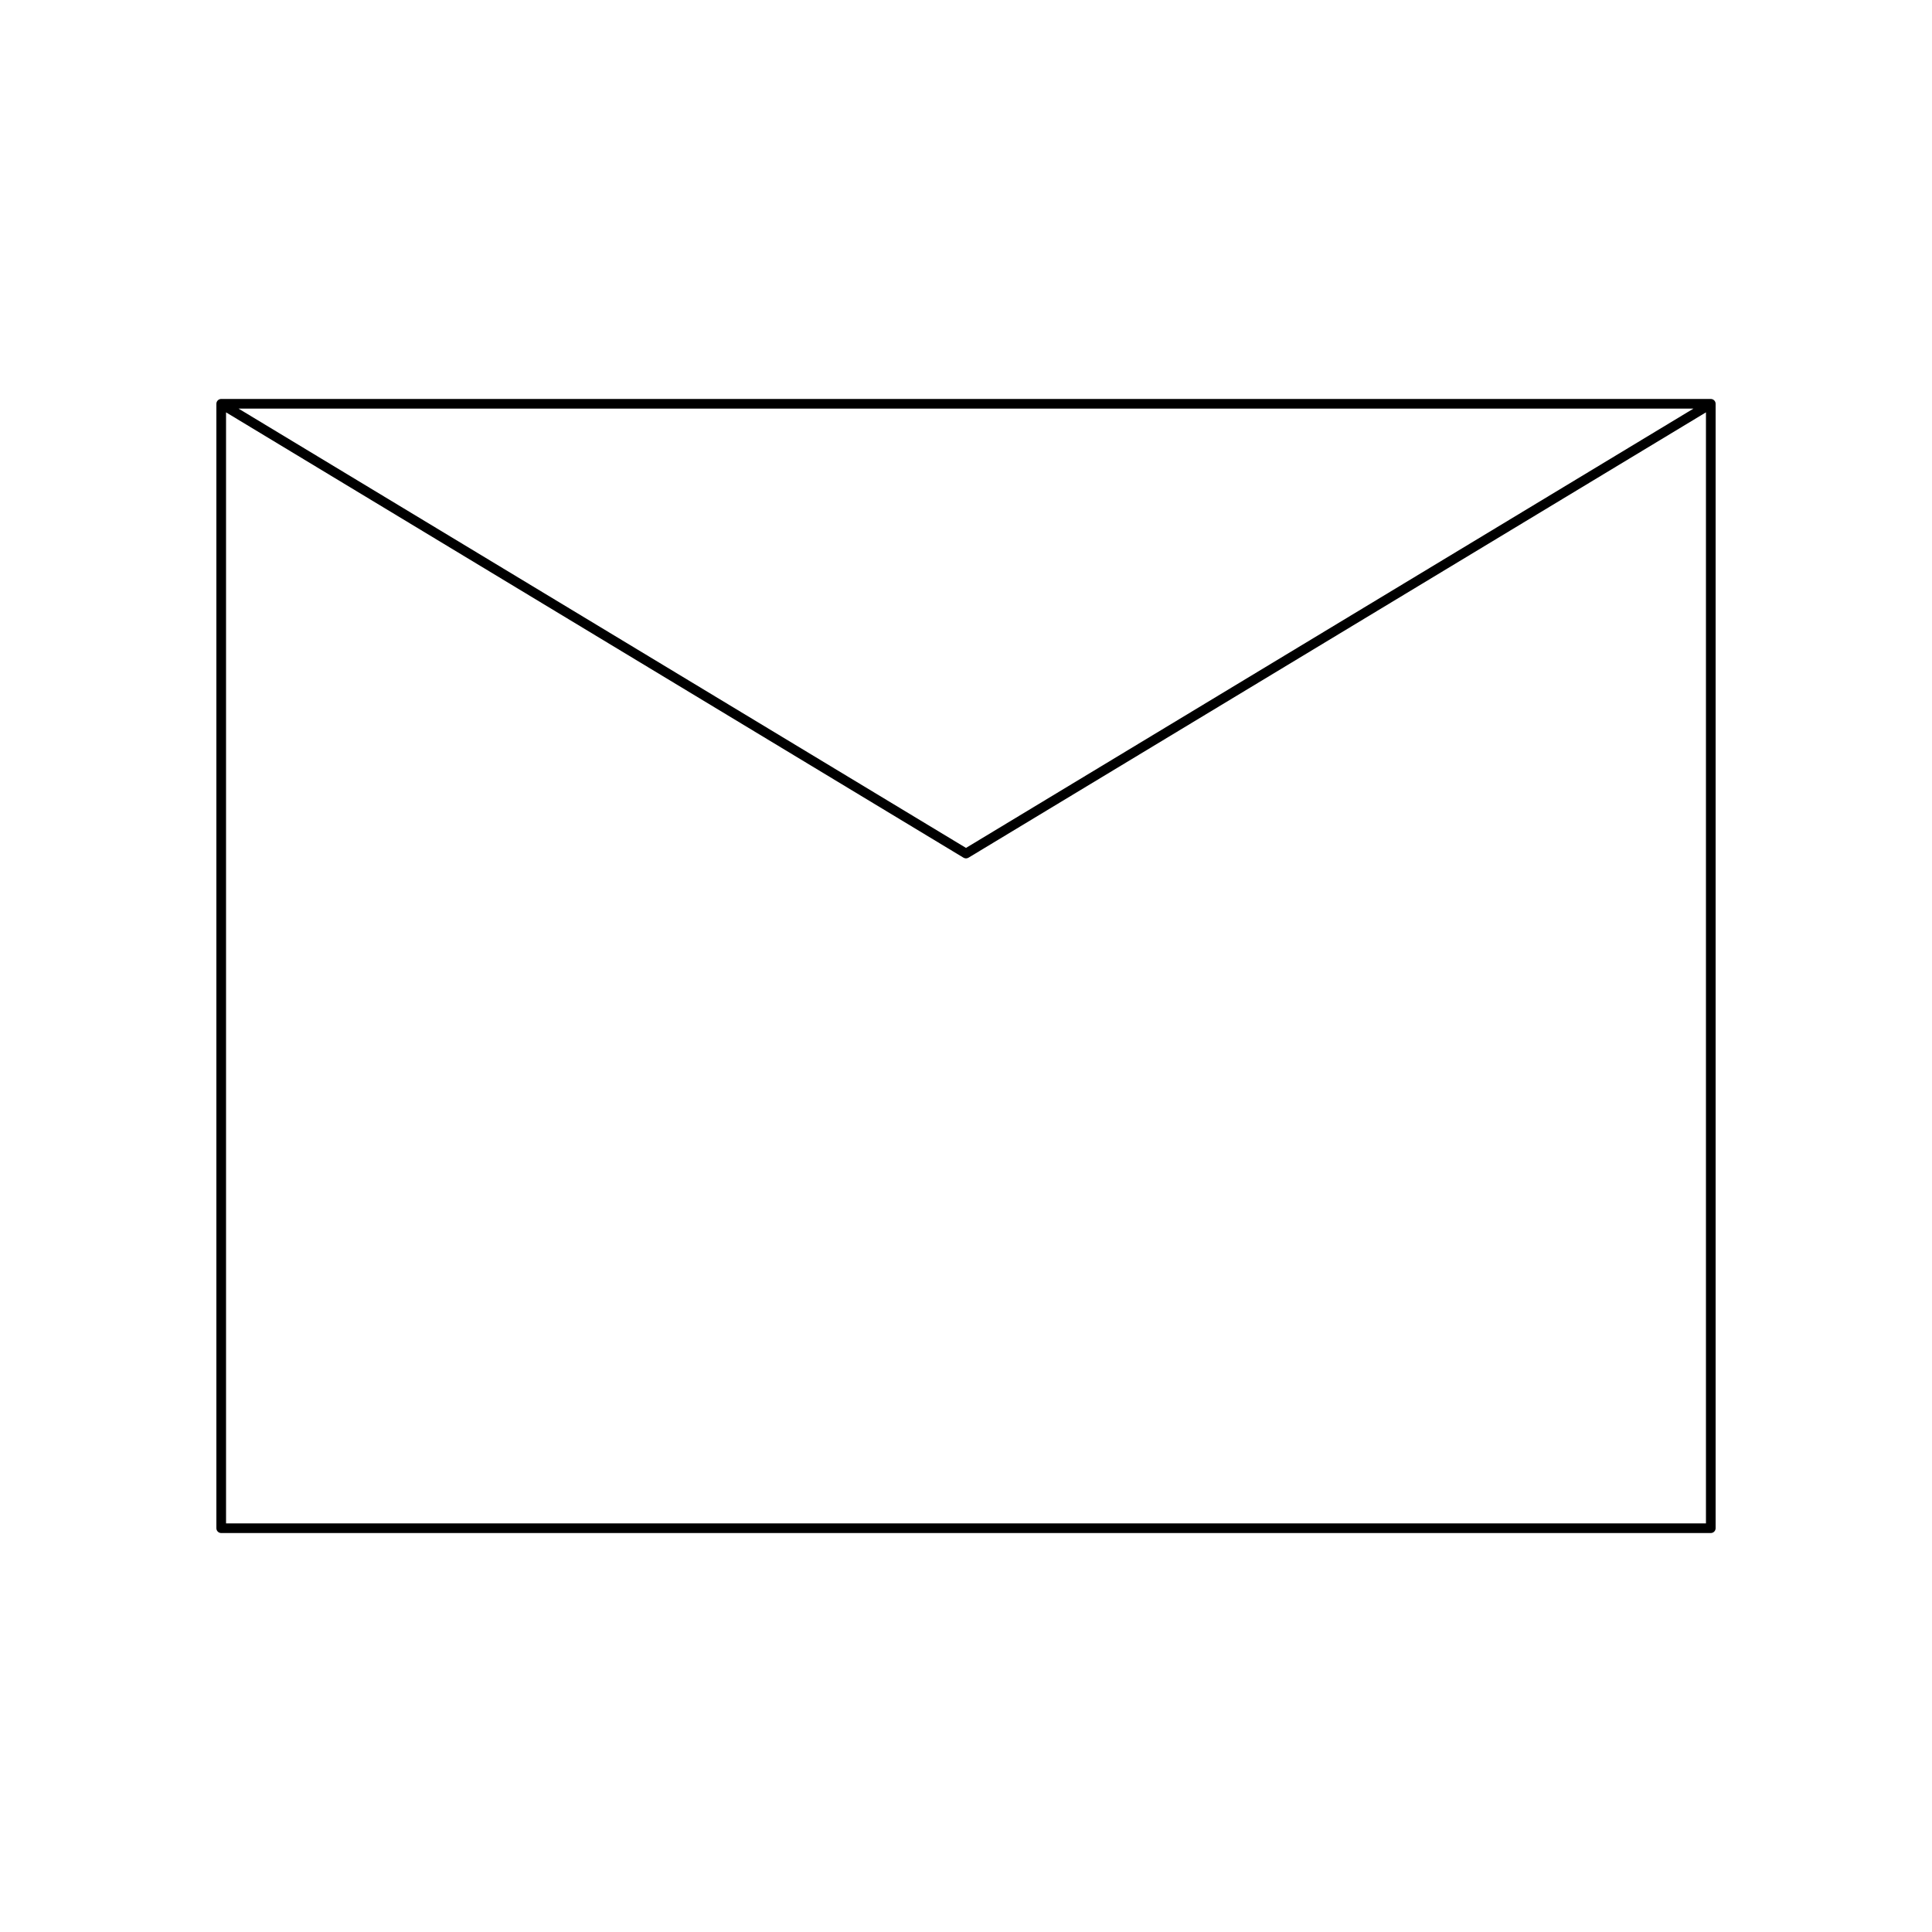
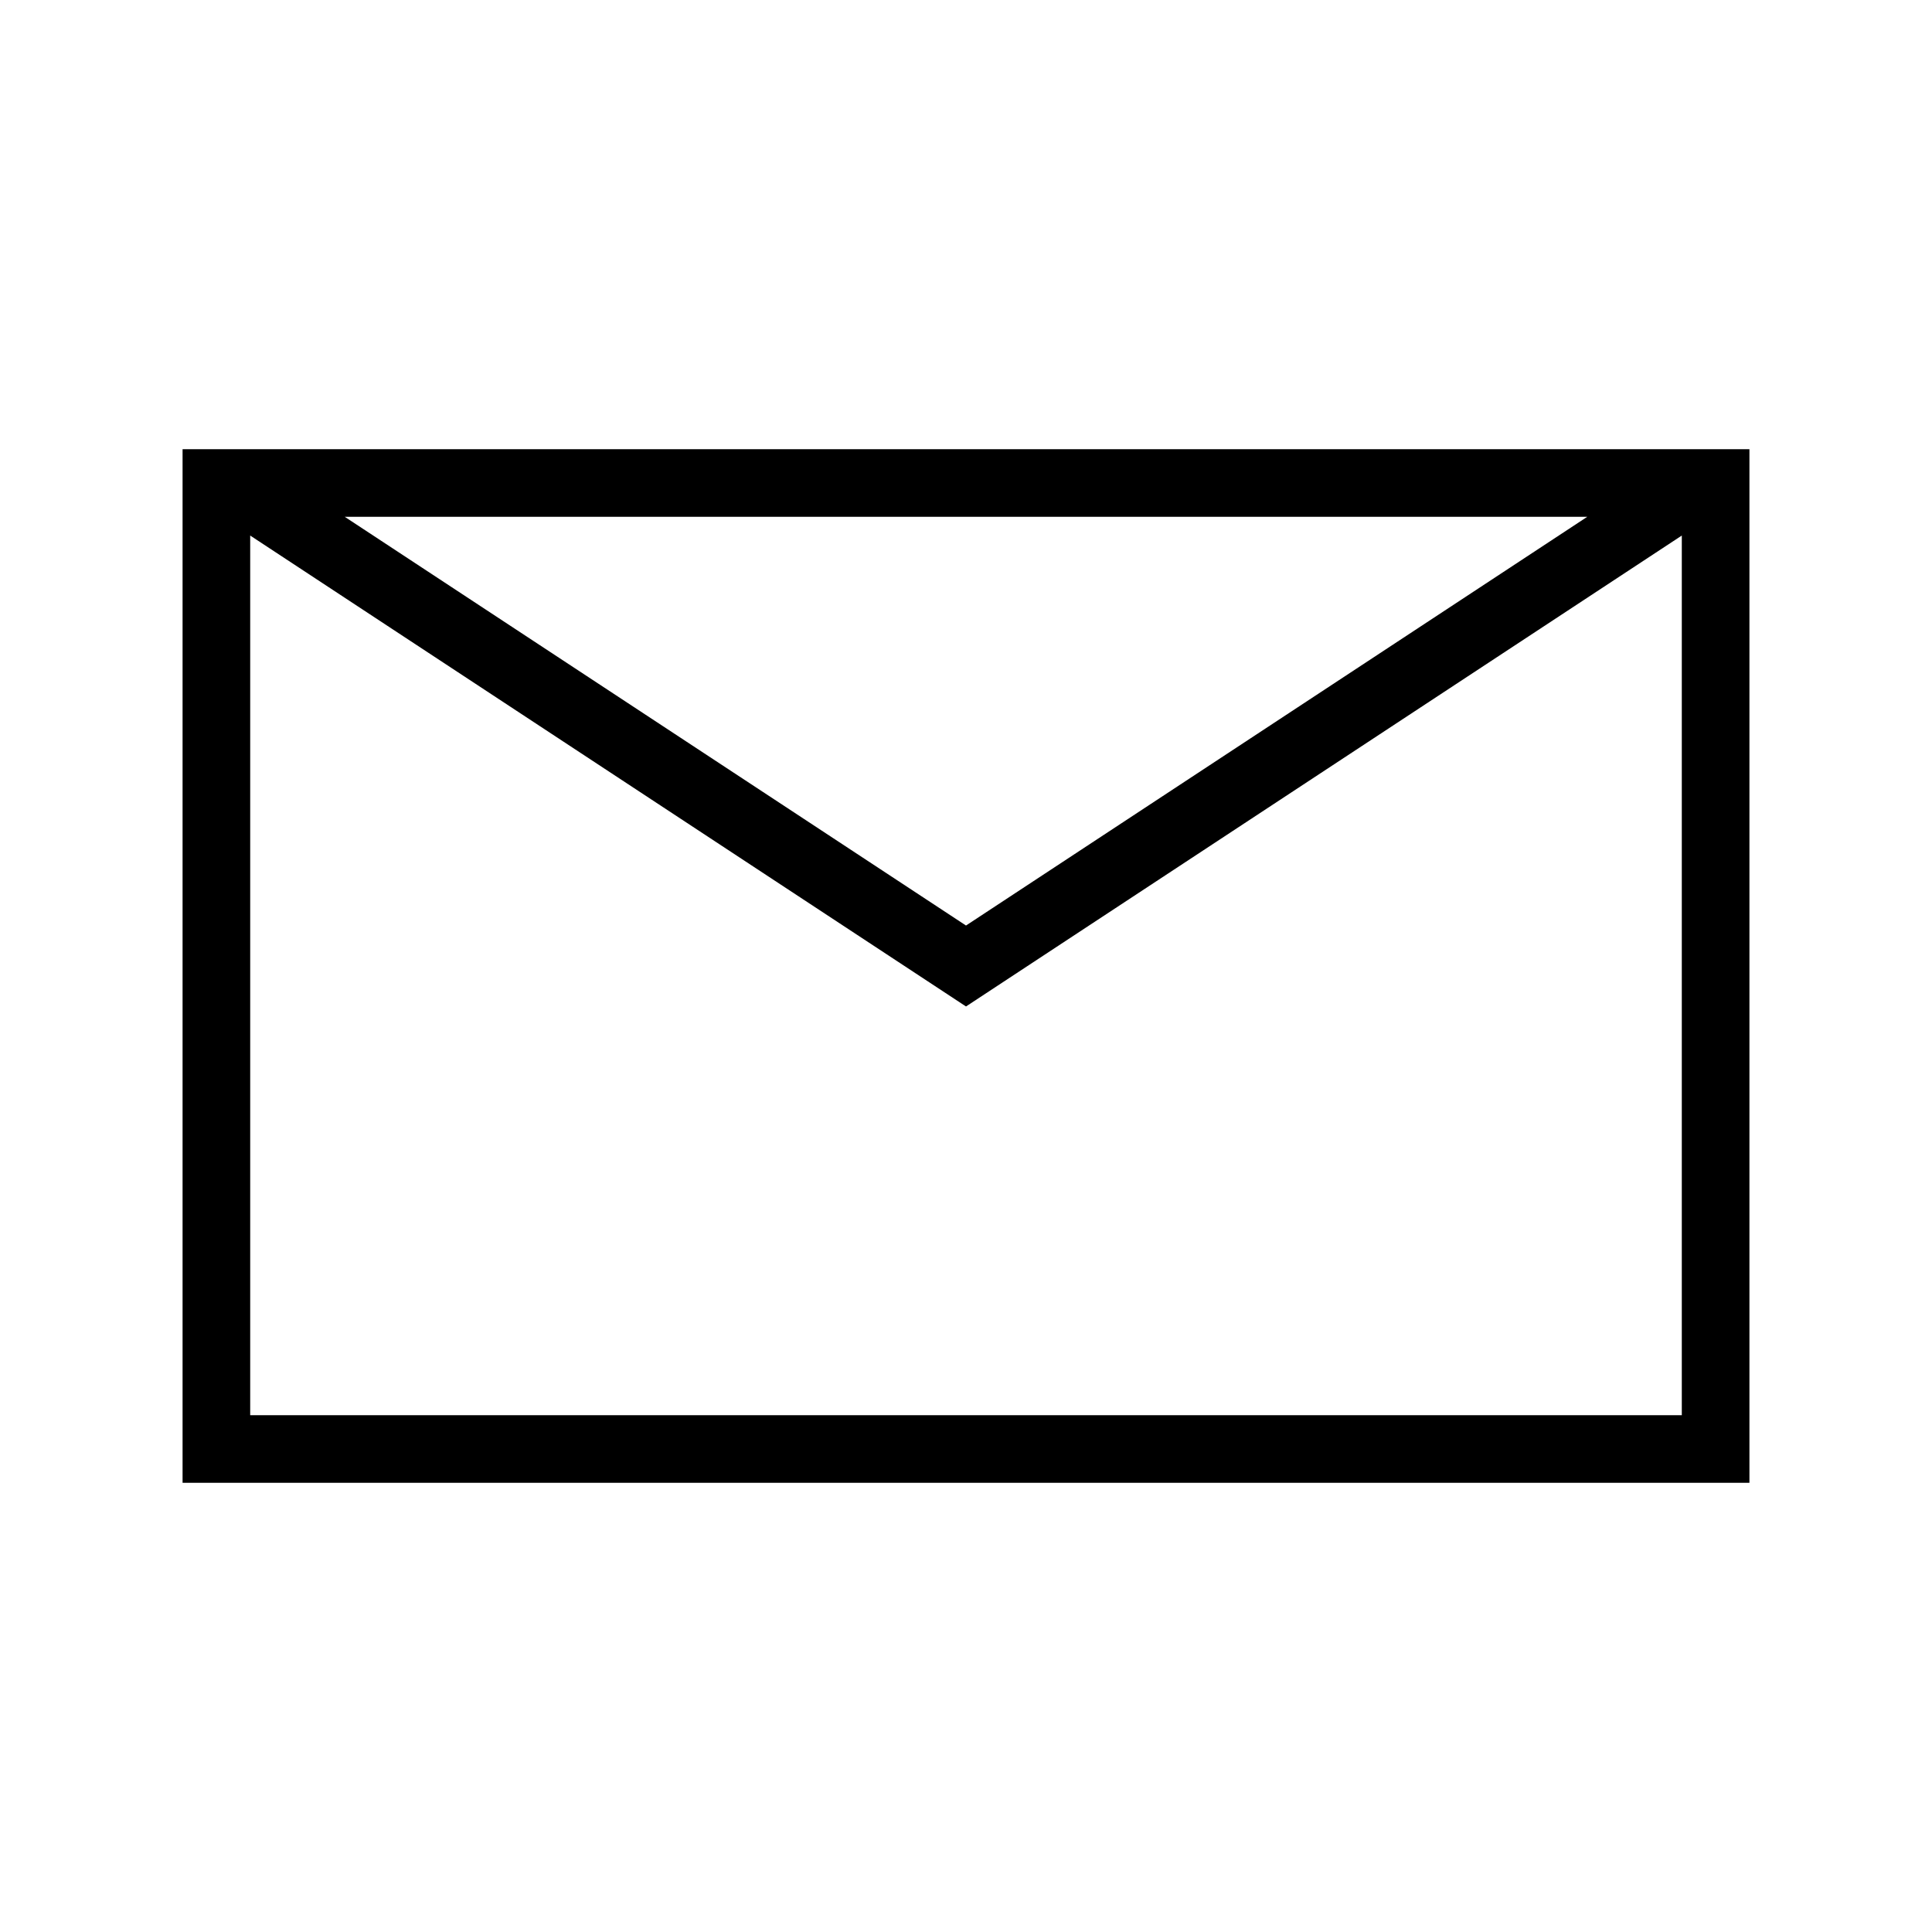
- <svg xmlns="http://www.w3.org/2000/svg" width="2000" height="2000" viewBox="0 0 2000 2000" id="svg2" version="1.1">
+ <svg xmlns="http://www.w3.org/2000/svg" version="1.1" id="svg2" viewBox="0 0 2000 2000" height="2000" width="2000">
  <defs id="defs4" />
-   <g id="layer1" transform="translate(0,947.6378)">
-     <path style="color:#000000;font-style:normal;font-variant:normal;font-weight:normal;font-stretch:normal;font-size:medium;line-height:normal;font-family:sans-serif;text-indent:0;text-align:start;text-decoration:none;text-decoration-line:none;text-decoration-style:solid;text-decoration-color:#000000;letter-spacing:normal;word-spacing:normal;text-transform:none;direction:ltr;block-progression:tb;writing-mode:lr-tb;baseline-shift:baseline;text-anchor:start;white-space:normal;clip-rule:nonzero;display:inline;overflow:visible;visibility:visible;opacity:1;isolation:auto;mix-blend-mode:normal;color-interpolation:sRGB;color-interpolation-filters:linearRGB;solid-color:#000000;solid-opacity:1;fill:#000000;fill-opacity:1;fill-rule:nonzero;stroke:none;stroke-width:10;stroke-linecap:square;stroke-linejoin:round;stroke-miterlimit:4;stroke-dasharray:none;stroke-dashoffset:0;stroke-opacity:1;color-rendering:auto;image-rendering:auto;shape-rendering:auto;text-rendering:auto;enable-background:accumulate" d="m 229,413 c -0.043,0.002 -0.086,0.005 -0.129,0.008 -0.123,0.004 -0.246,0.012 -0.369,0.025 -2.553,0.256 -4.497,2.402 -4.502,4.967 l 0,1164 c 2.8e-4,2.761 2.239,5 5,5 l 1542,0 c 2.761,-3e-4 5,-2.239 5,-5 l 0,-1164 c -0,-2.693 -2.139,-4.898 -4.83,-4.99 -0.035,-0.003 -0.069,-0.006 -0.103,-0.008 -0.022,-8e-4 -0.044,-0.001 -0.066,-0.002 l -960.873,0 z m 17.949,10 1506.102,0 L 1000,877.76 Z M 234,426.861 997.416,887.881 c 1.589,0.959 3.579,0.959 5.168,0 L 1766,426.861 1766,1577 234,1577 Z" transform="translate(0,-947.6378)" id="rect4136" />
+   <g style="display:inline" id="layer2">
+     <g id="g4251">
+       <path id="path6159" style="color:#000000;font-style:normal;font-variant:normal;font-weight:normal;font-stretch:normal;font-size:medium;line-height:normal;font-family:sans-serif;text-indent:0;text-align:start;text-decoration:none;text-decoration-line:none;text-decoration-style:solid;text-decoration-color:#000000;letter-spacing:normal;word-spacing:normal;text-transform:none;direction:ltr;block-progression:tb;writing-mode:lr-tb;baseline-shift:baseline;text-anchor:start;white-space:normal;clip-rule:nonzero;display:inline;overflow:visible;visibility:visible;opacity:1;isolation:auto;mix-blend-mode:normal;color-interpolation:sRGB;color-interpolation-filters:linearRGB;solid-color:#000000;solid-opacity:1;fill:#000000;fill-opacity:1;fill-rule:evenodd;stroke:none;stroke-width:70;stroke-linecap:butt;stroke-linejoin:miter;stroke-miterlimit:4;stroke-dasharray:none;stroke-dashoffset:0;stroke-opacity:1;color-rendering:auto;image-rendering:auto;shape-rendering:auto;text-rendering:auto;enable-background:accumulate" d="m 189,465 0,1070 1622,0 0,-1070 -1622,0 z M 356.881,535 1643.119,535 1000,958.105 356.881,535 Z M 259,554.396 1000,1041.895 1741,554.396 1741,1465 l -1482,0 0,-910.604 z" />
+     </g>
  </g>
</svg>
